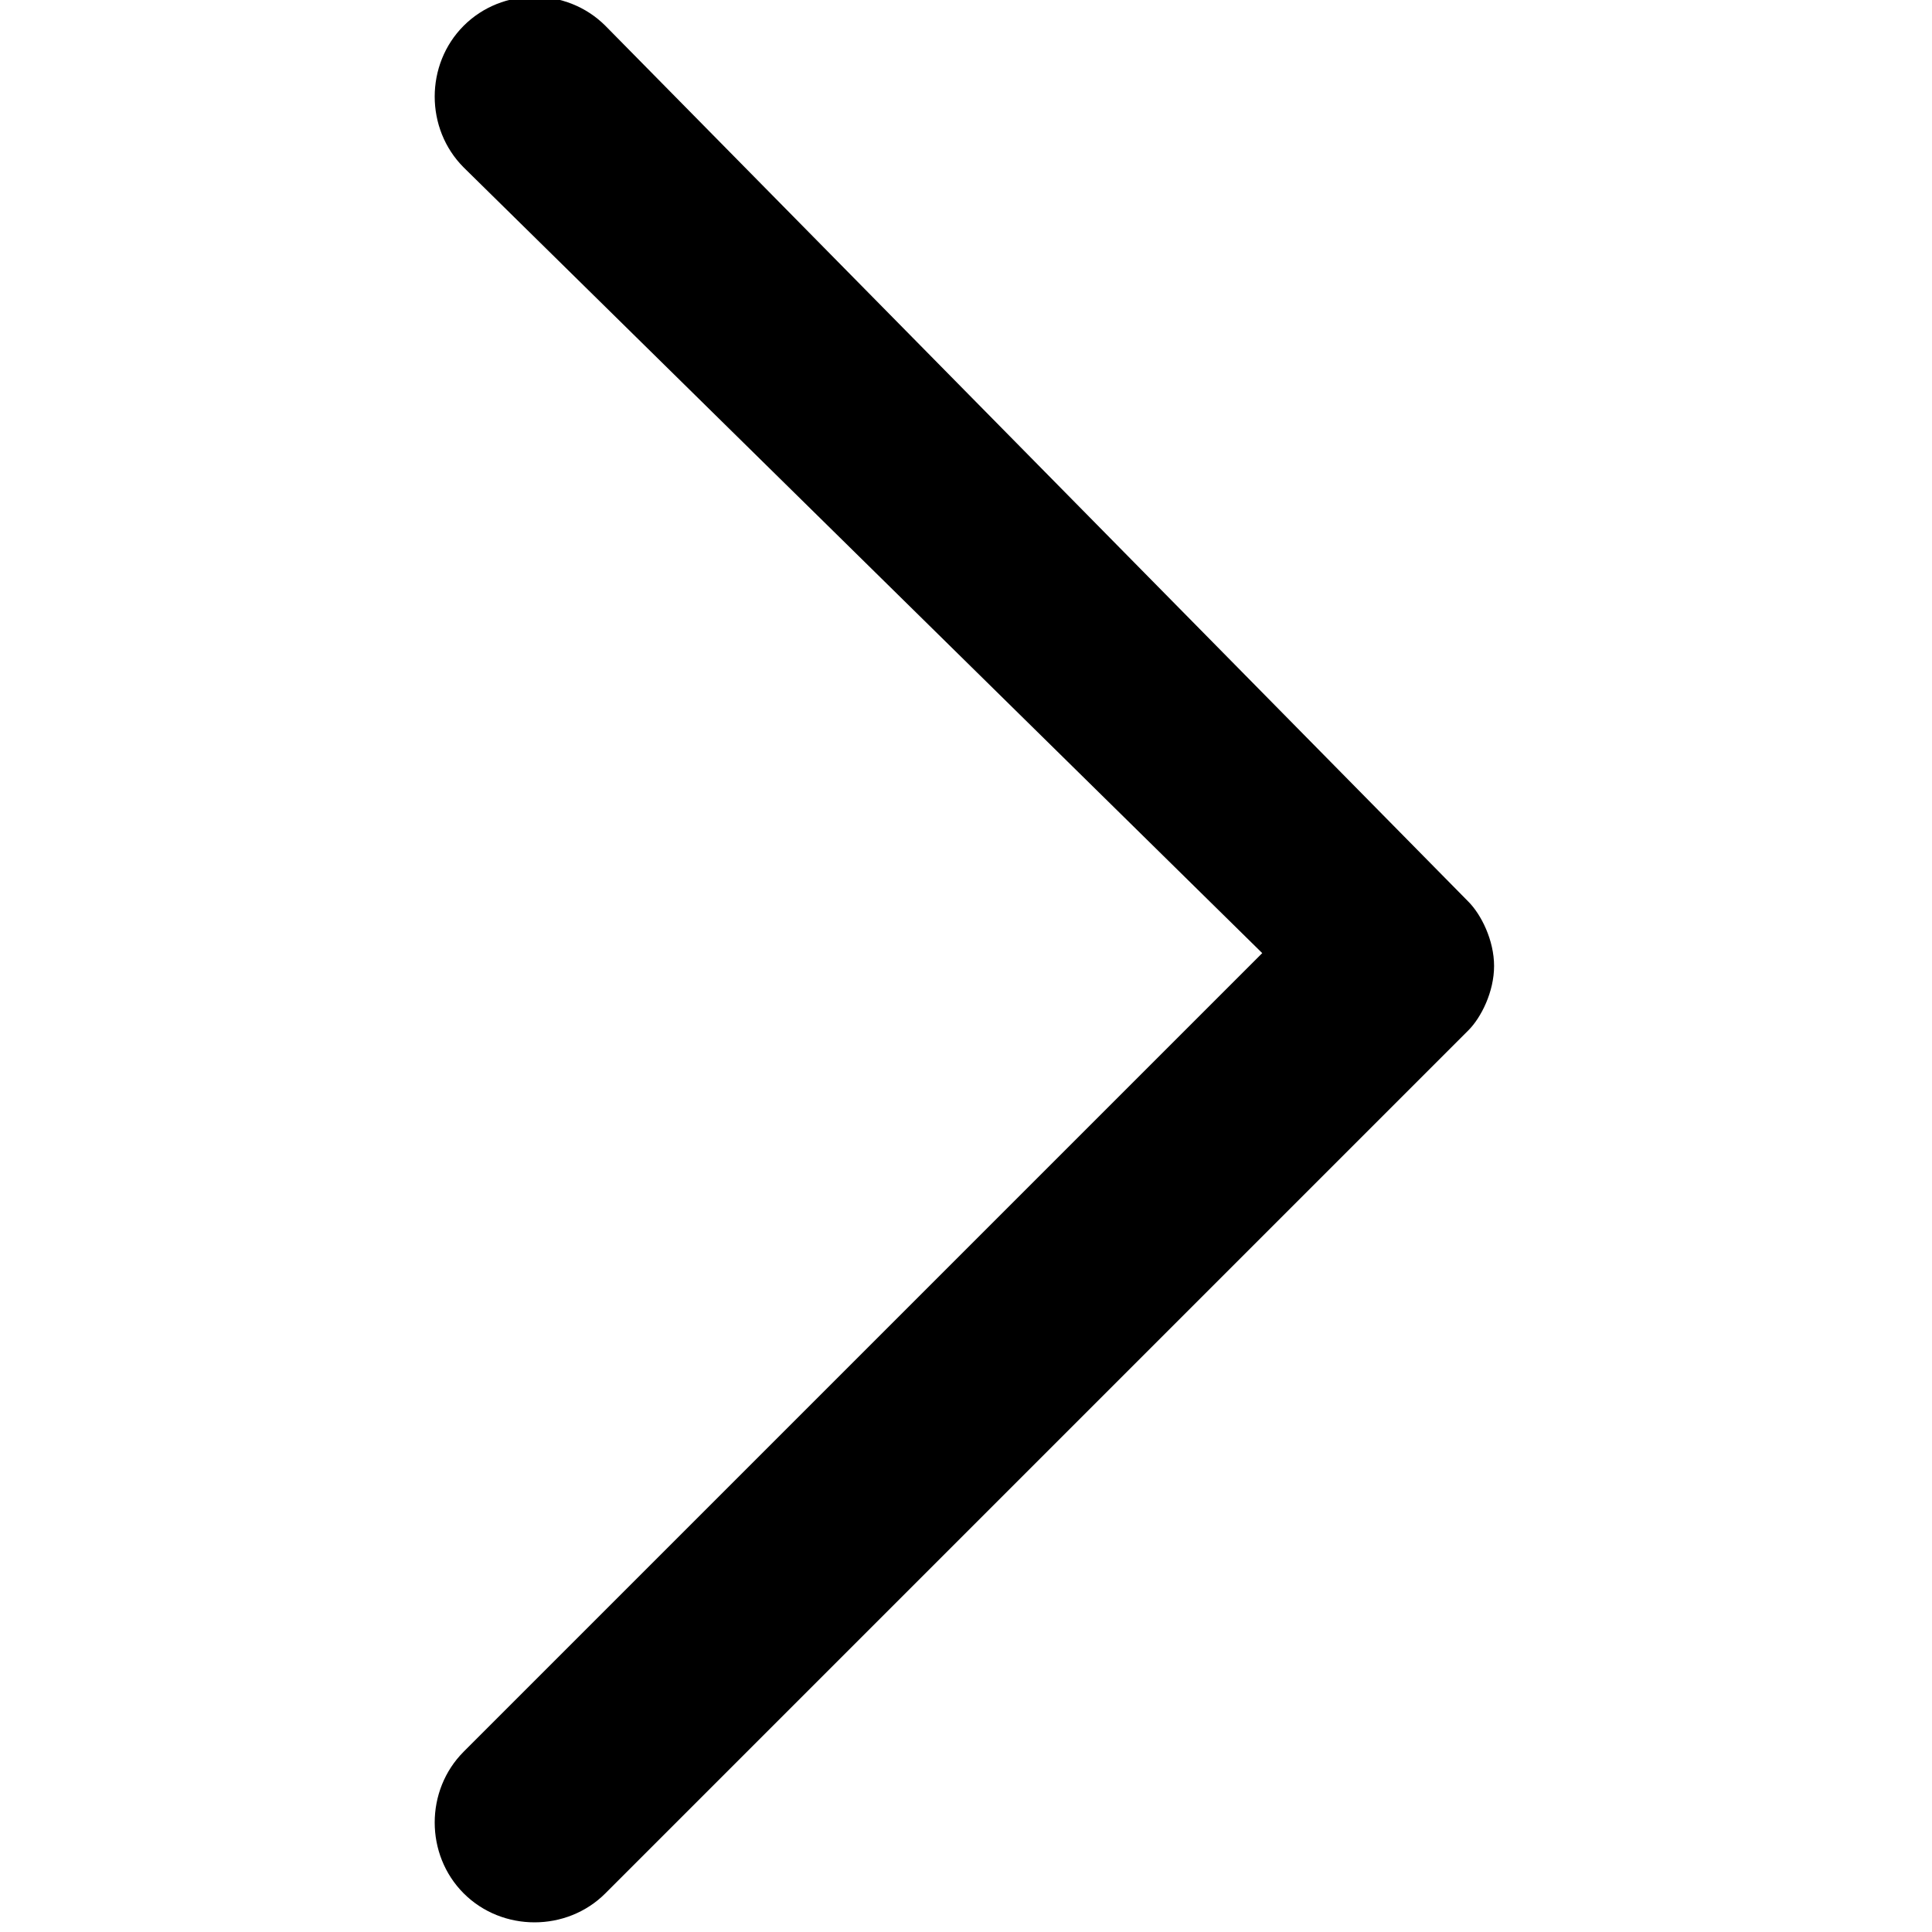
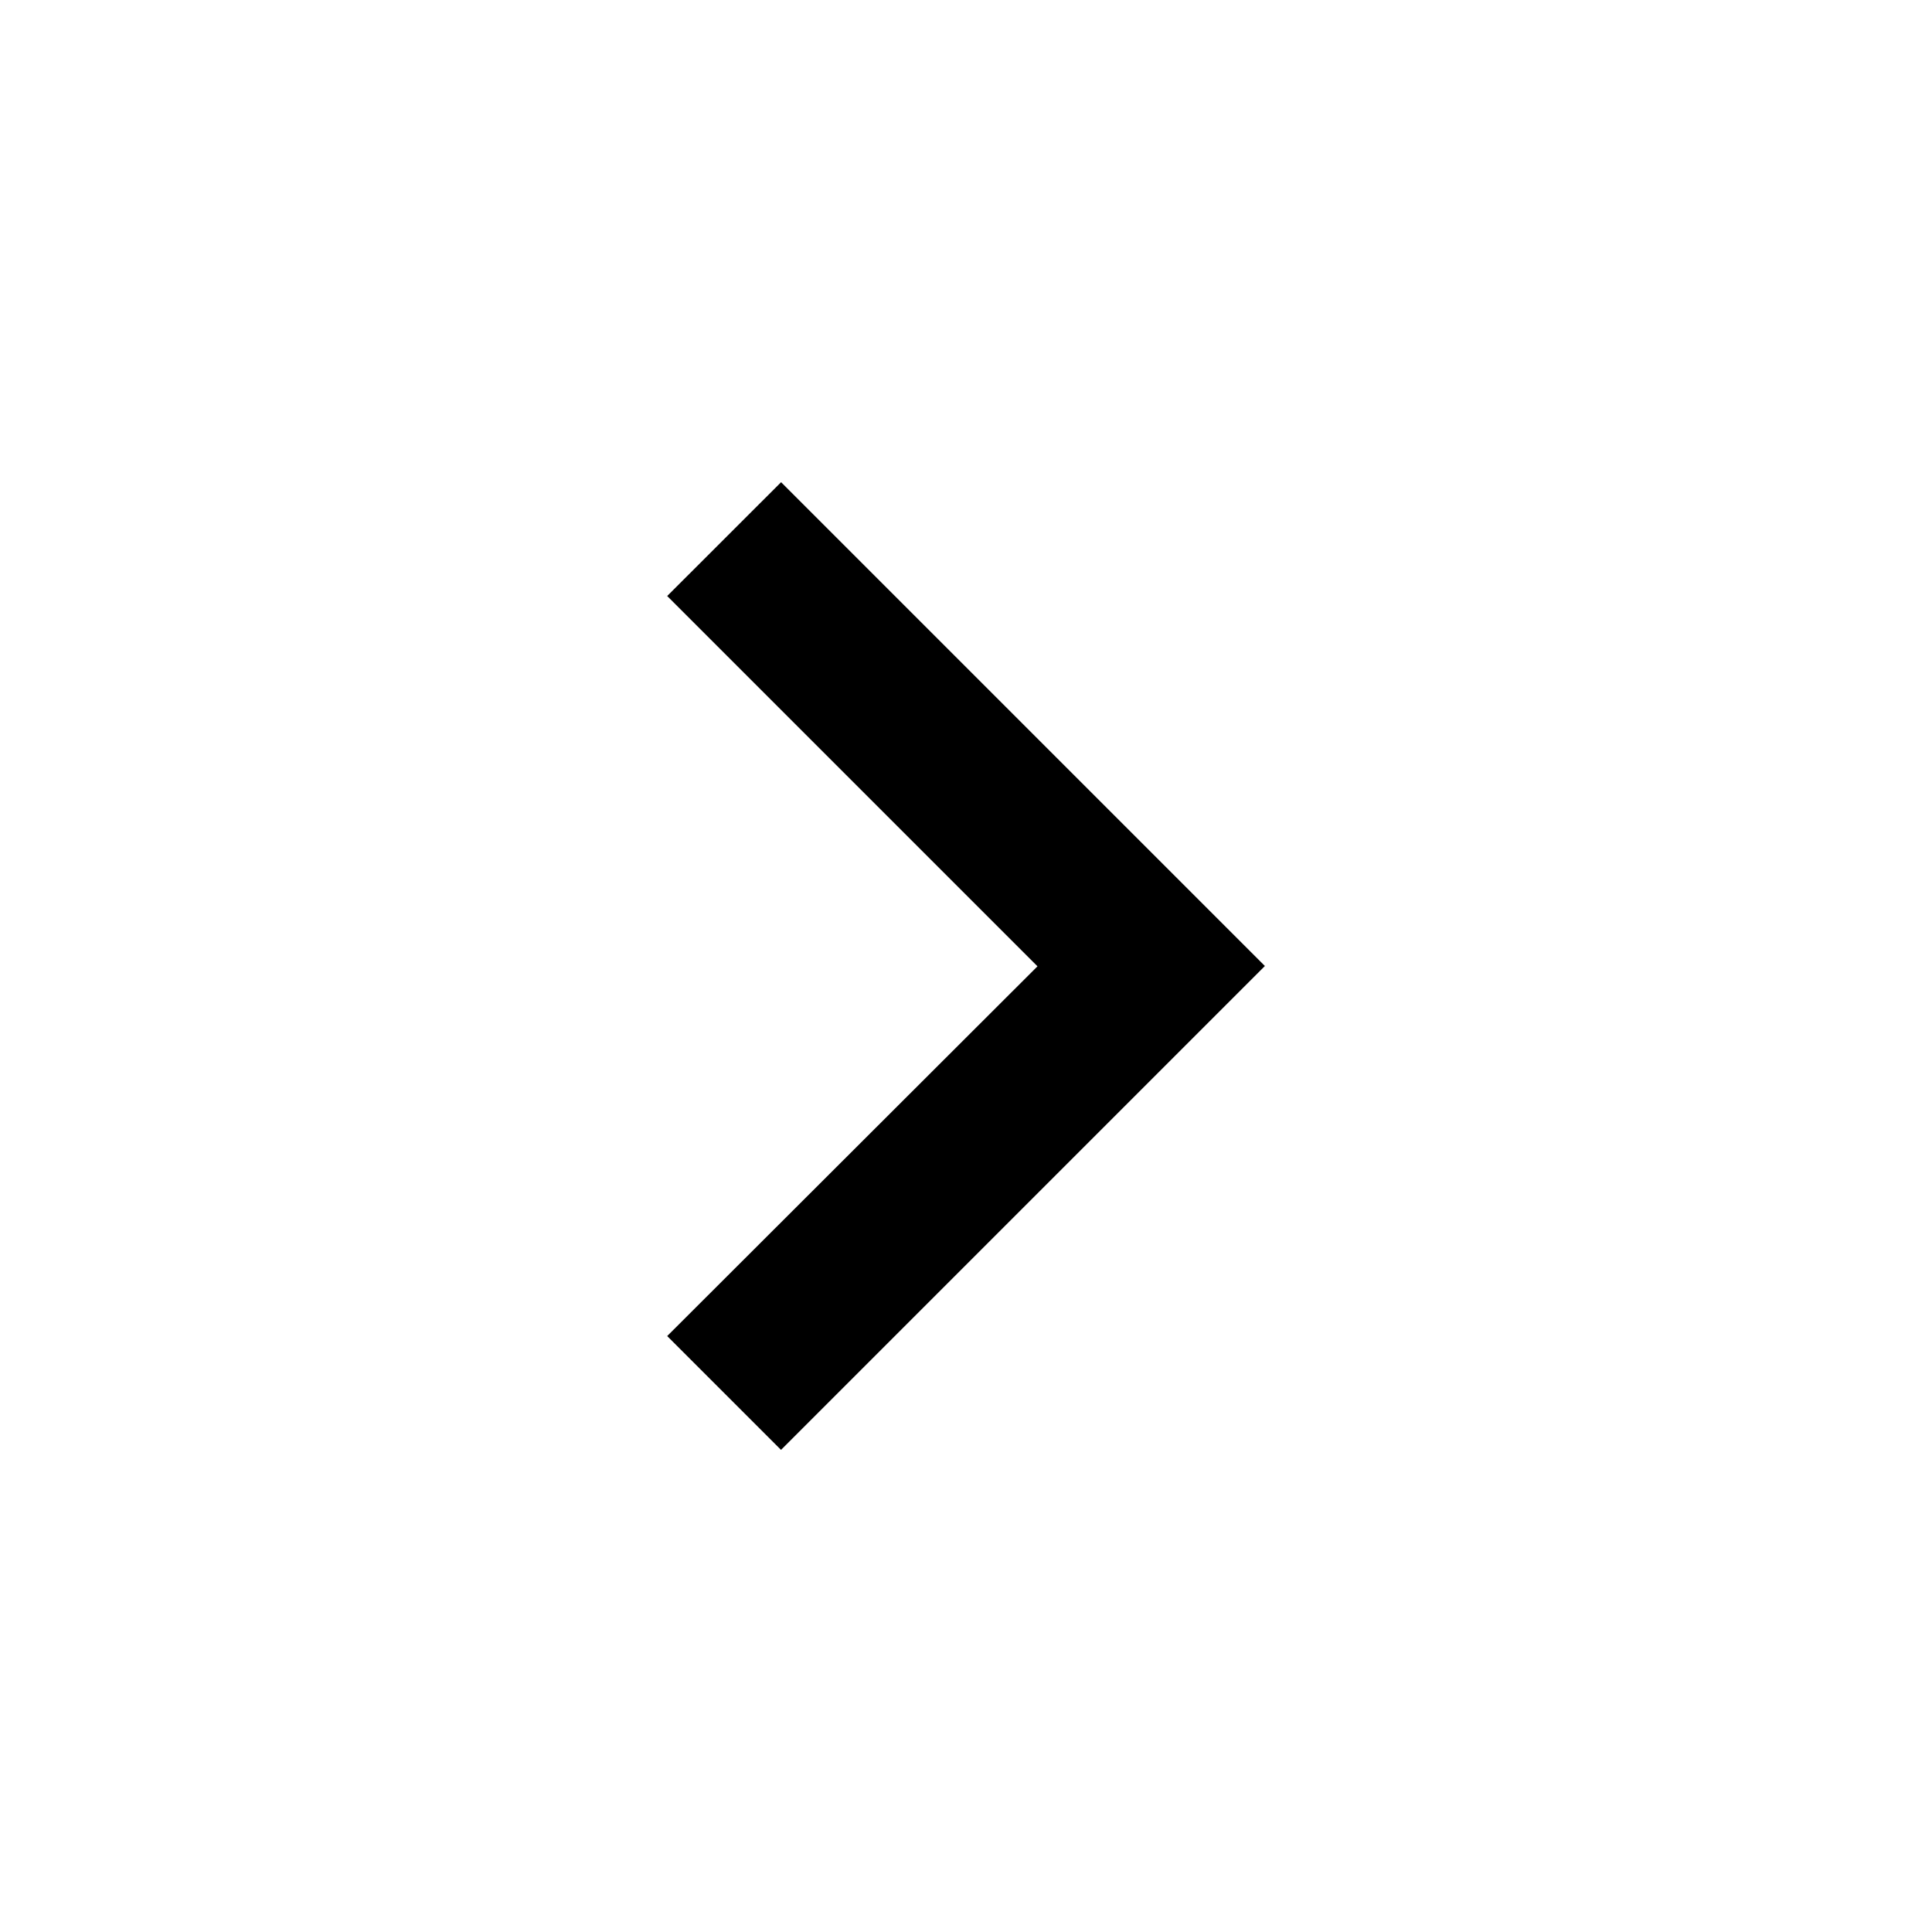
- <svg xmlns="http://www.w3.org/2000/svg" version="1.1" id="Layer_1" x="0px" y="0px" viewBox="0 0 15 15" style="enable-background:new 0 0 15 15;" xml:space="preserve">
-   <path d="M11.6,7.5c0,0.2-0.1,0.4-0.2,0.5l-6.7,6.7c-0.3,0.3-0.8,0.3-1.1,0s-0.3-0.8,0-1.1l6.2-6.2L3.6,1.3C3.3,1,3.3,0.5,3.6,0.2  s0.8-0.3,1.1,0L11.4,7C11.5,7.1,11.6,7.3,11.6,7.5z" />
+ <svg xmlns="http://www.w3.org/2000/svg" viewBox="0 0 24 24" fill="none">
+   <path d="M15.713 12L9.703 5.99L8.288 7.404L12.888 12.004L8.288 16.597L9.702 18.011L15.713 12Z" fill="currentColor" />
</svg>
